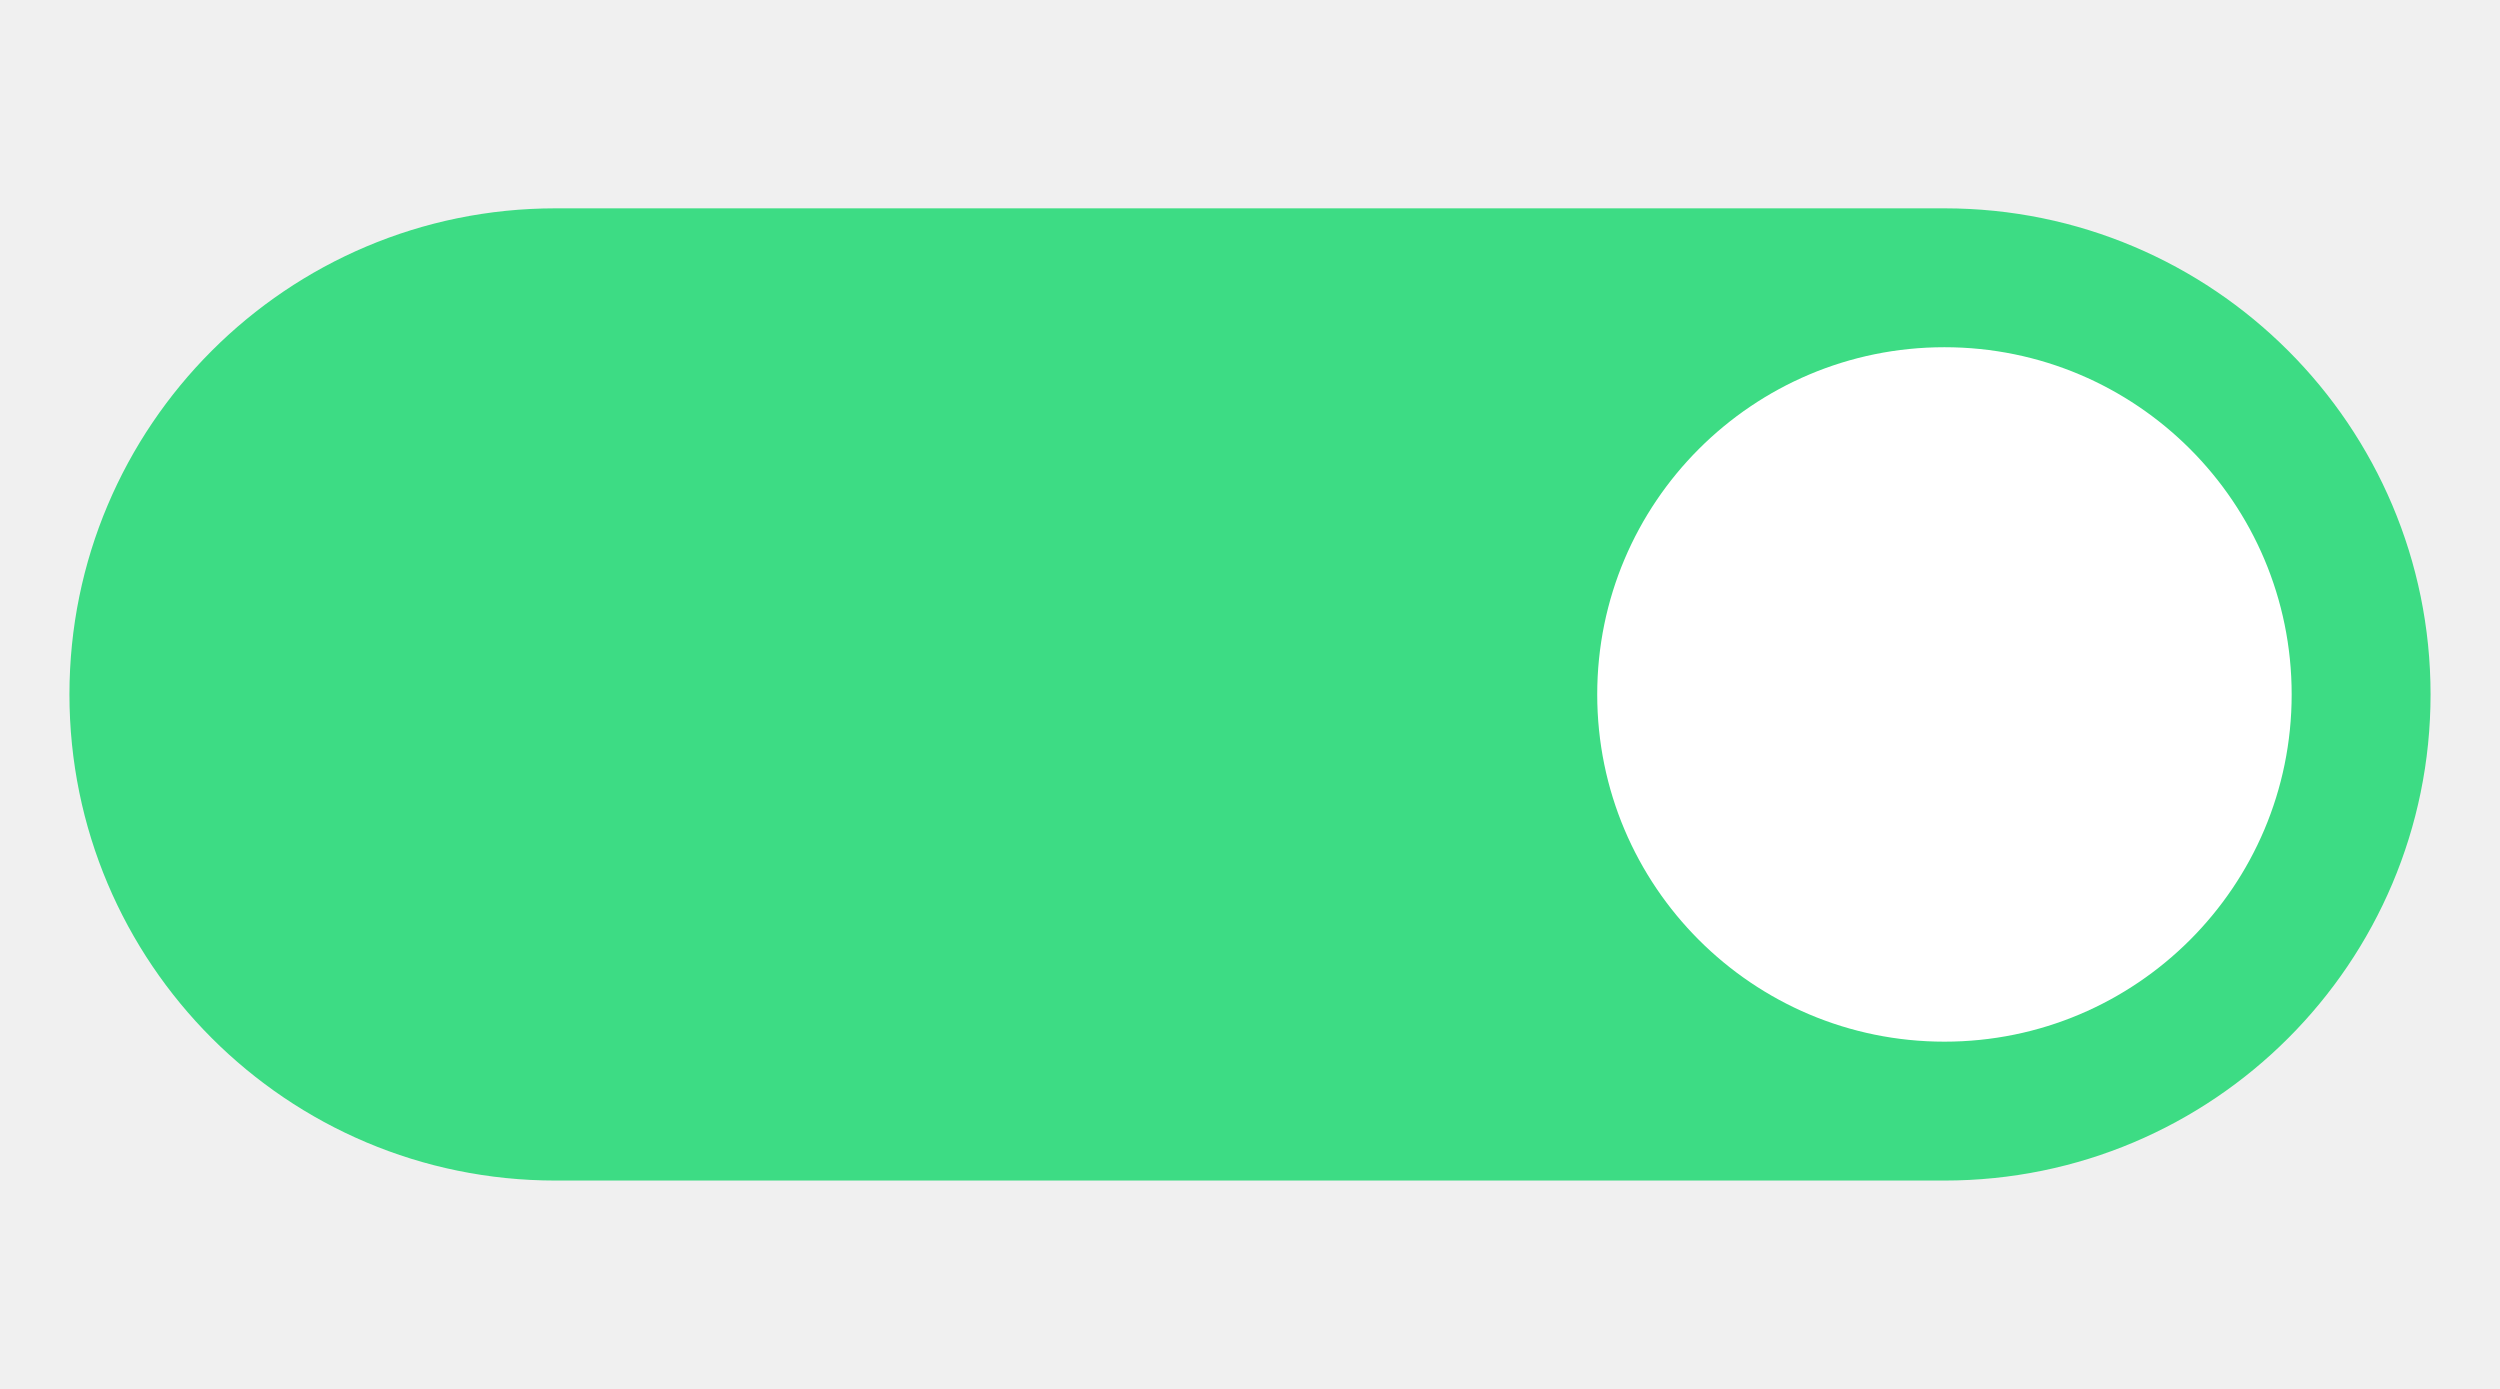
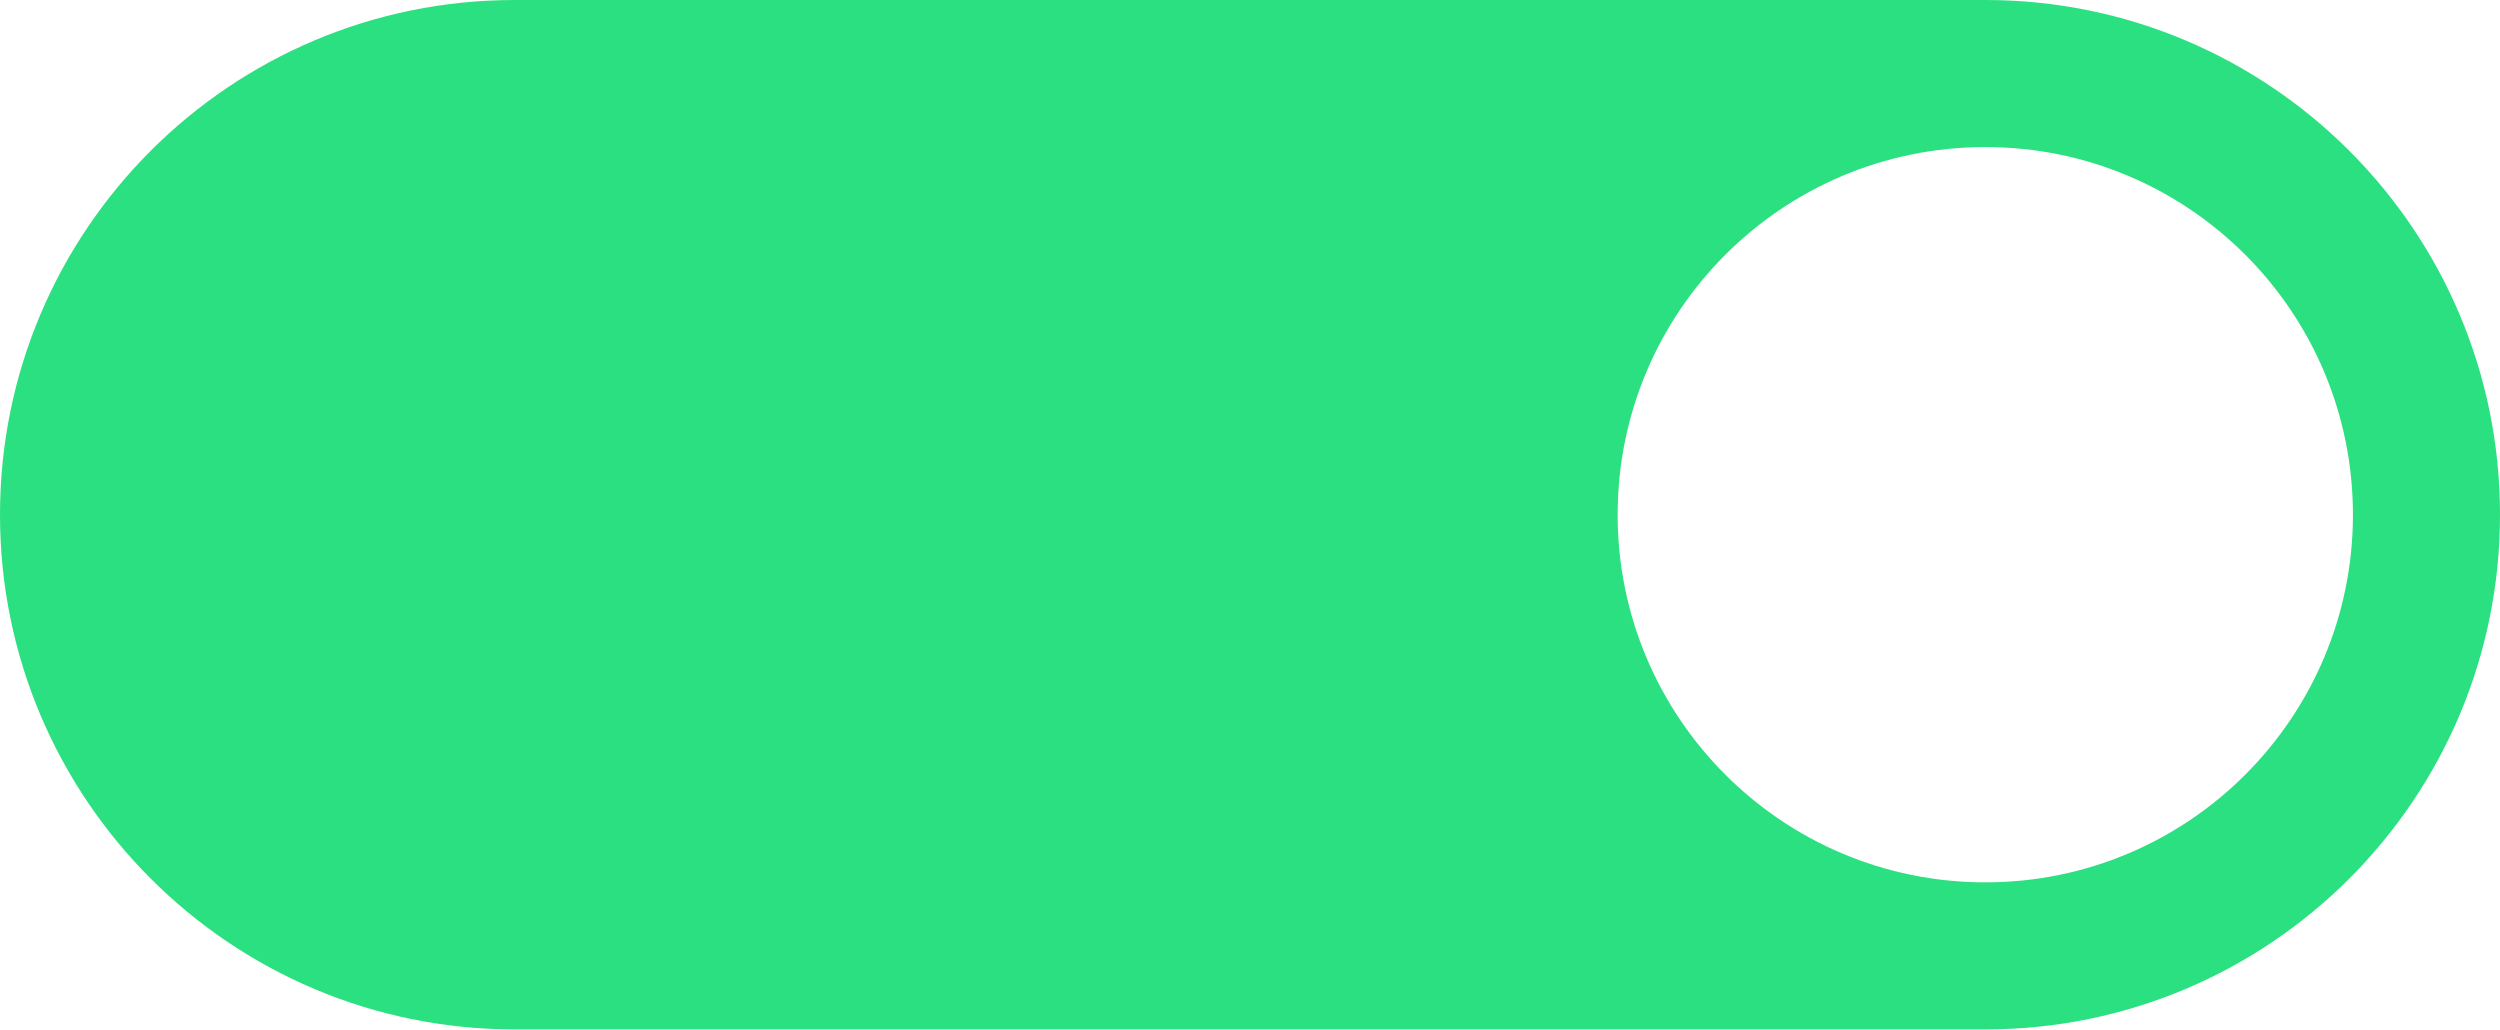
- <svg xmlns="http://www.w3.org/2000/svg" width="36" height="20" viewBox="0 0 36 20" fill="none">
-   <rect x="1" y="3" width="34" height="14" rx="7" fill="#3DDC84" />
-   <circle cx="28" cy="10" r="5" fill="white" />
+ <svg xmlns="http://www.w3.org/2000/svg" width="34" height="14" viewBox="0 0 34 14" fill="none">
+   <rect width="34" height="14" fill="#E5E5E5" />
+   <rect width="1852" height="3540" transform="translate(-173 -1483)" fill="#F4F4F4" />
+   <rect x="-123" y="-479" width="941" height="566" rx="10" fill="white" />
+   <rect width="34" height="14" rx="7" fill="#2BE080" />
+   <circle cx="27" cy="7" r="5" fill="white" />
</svg>
